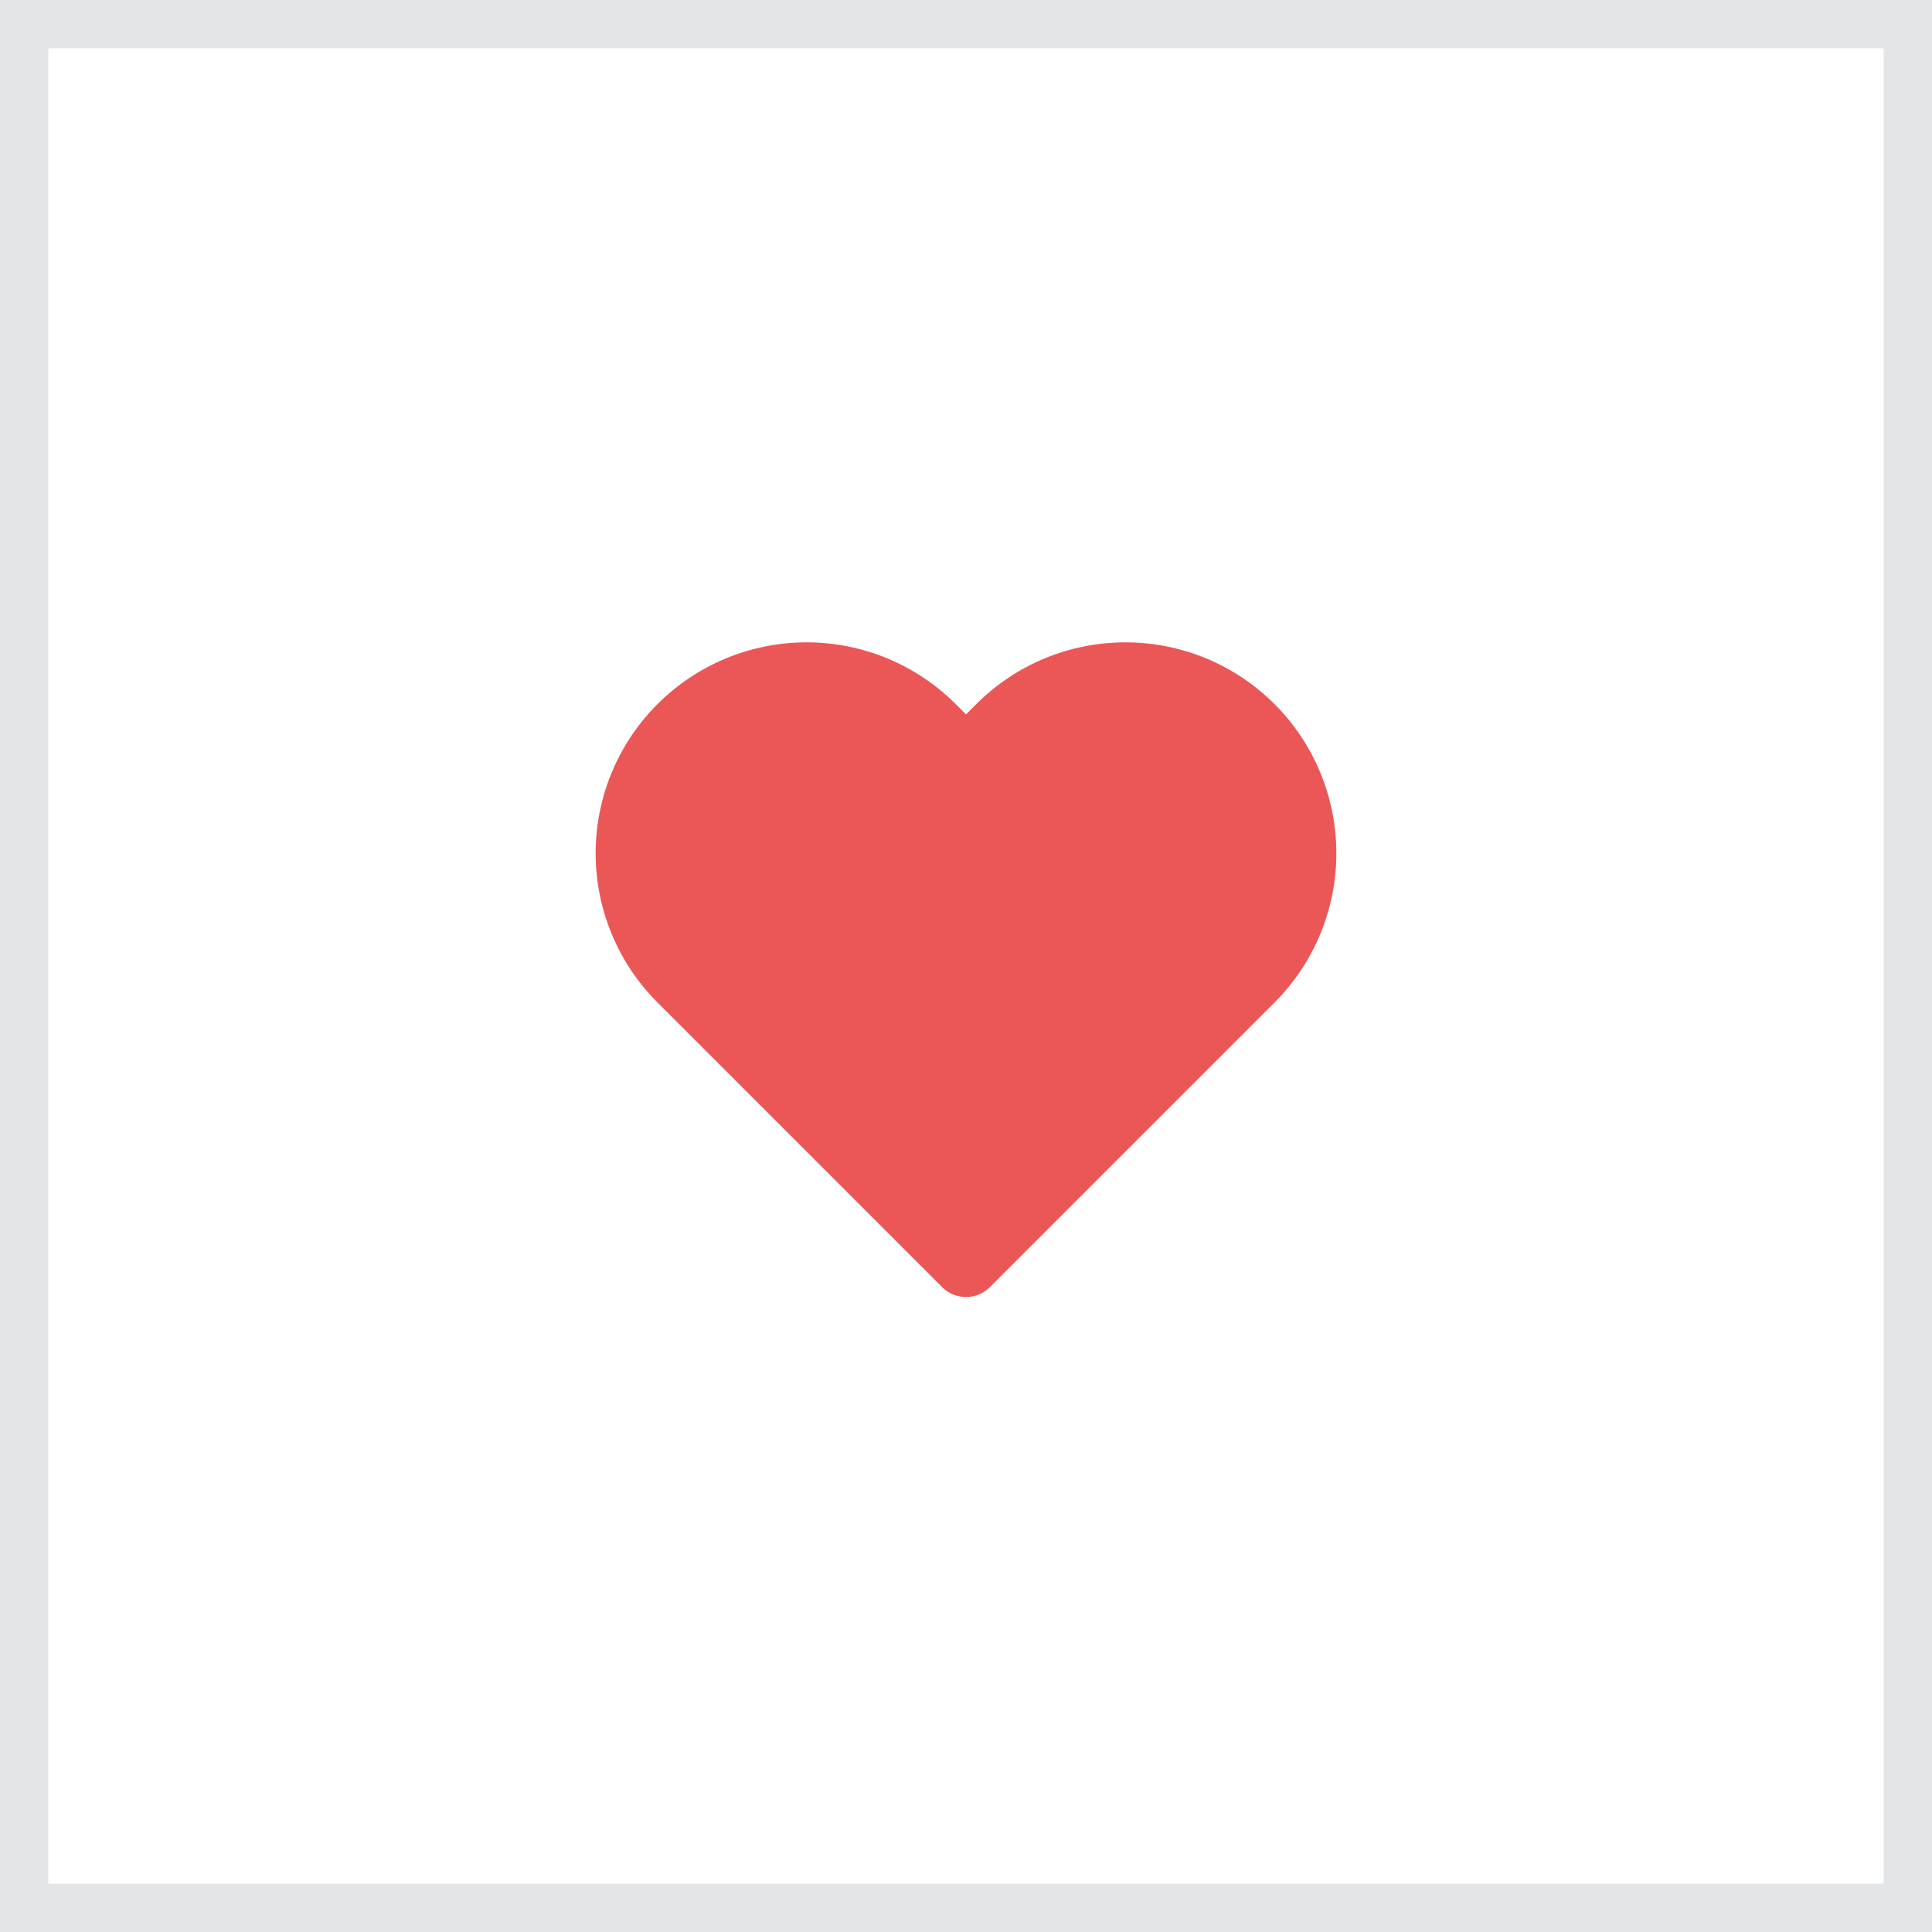
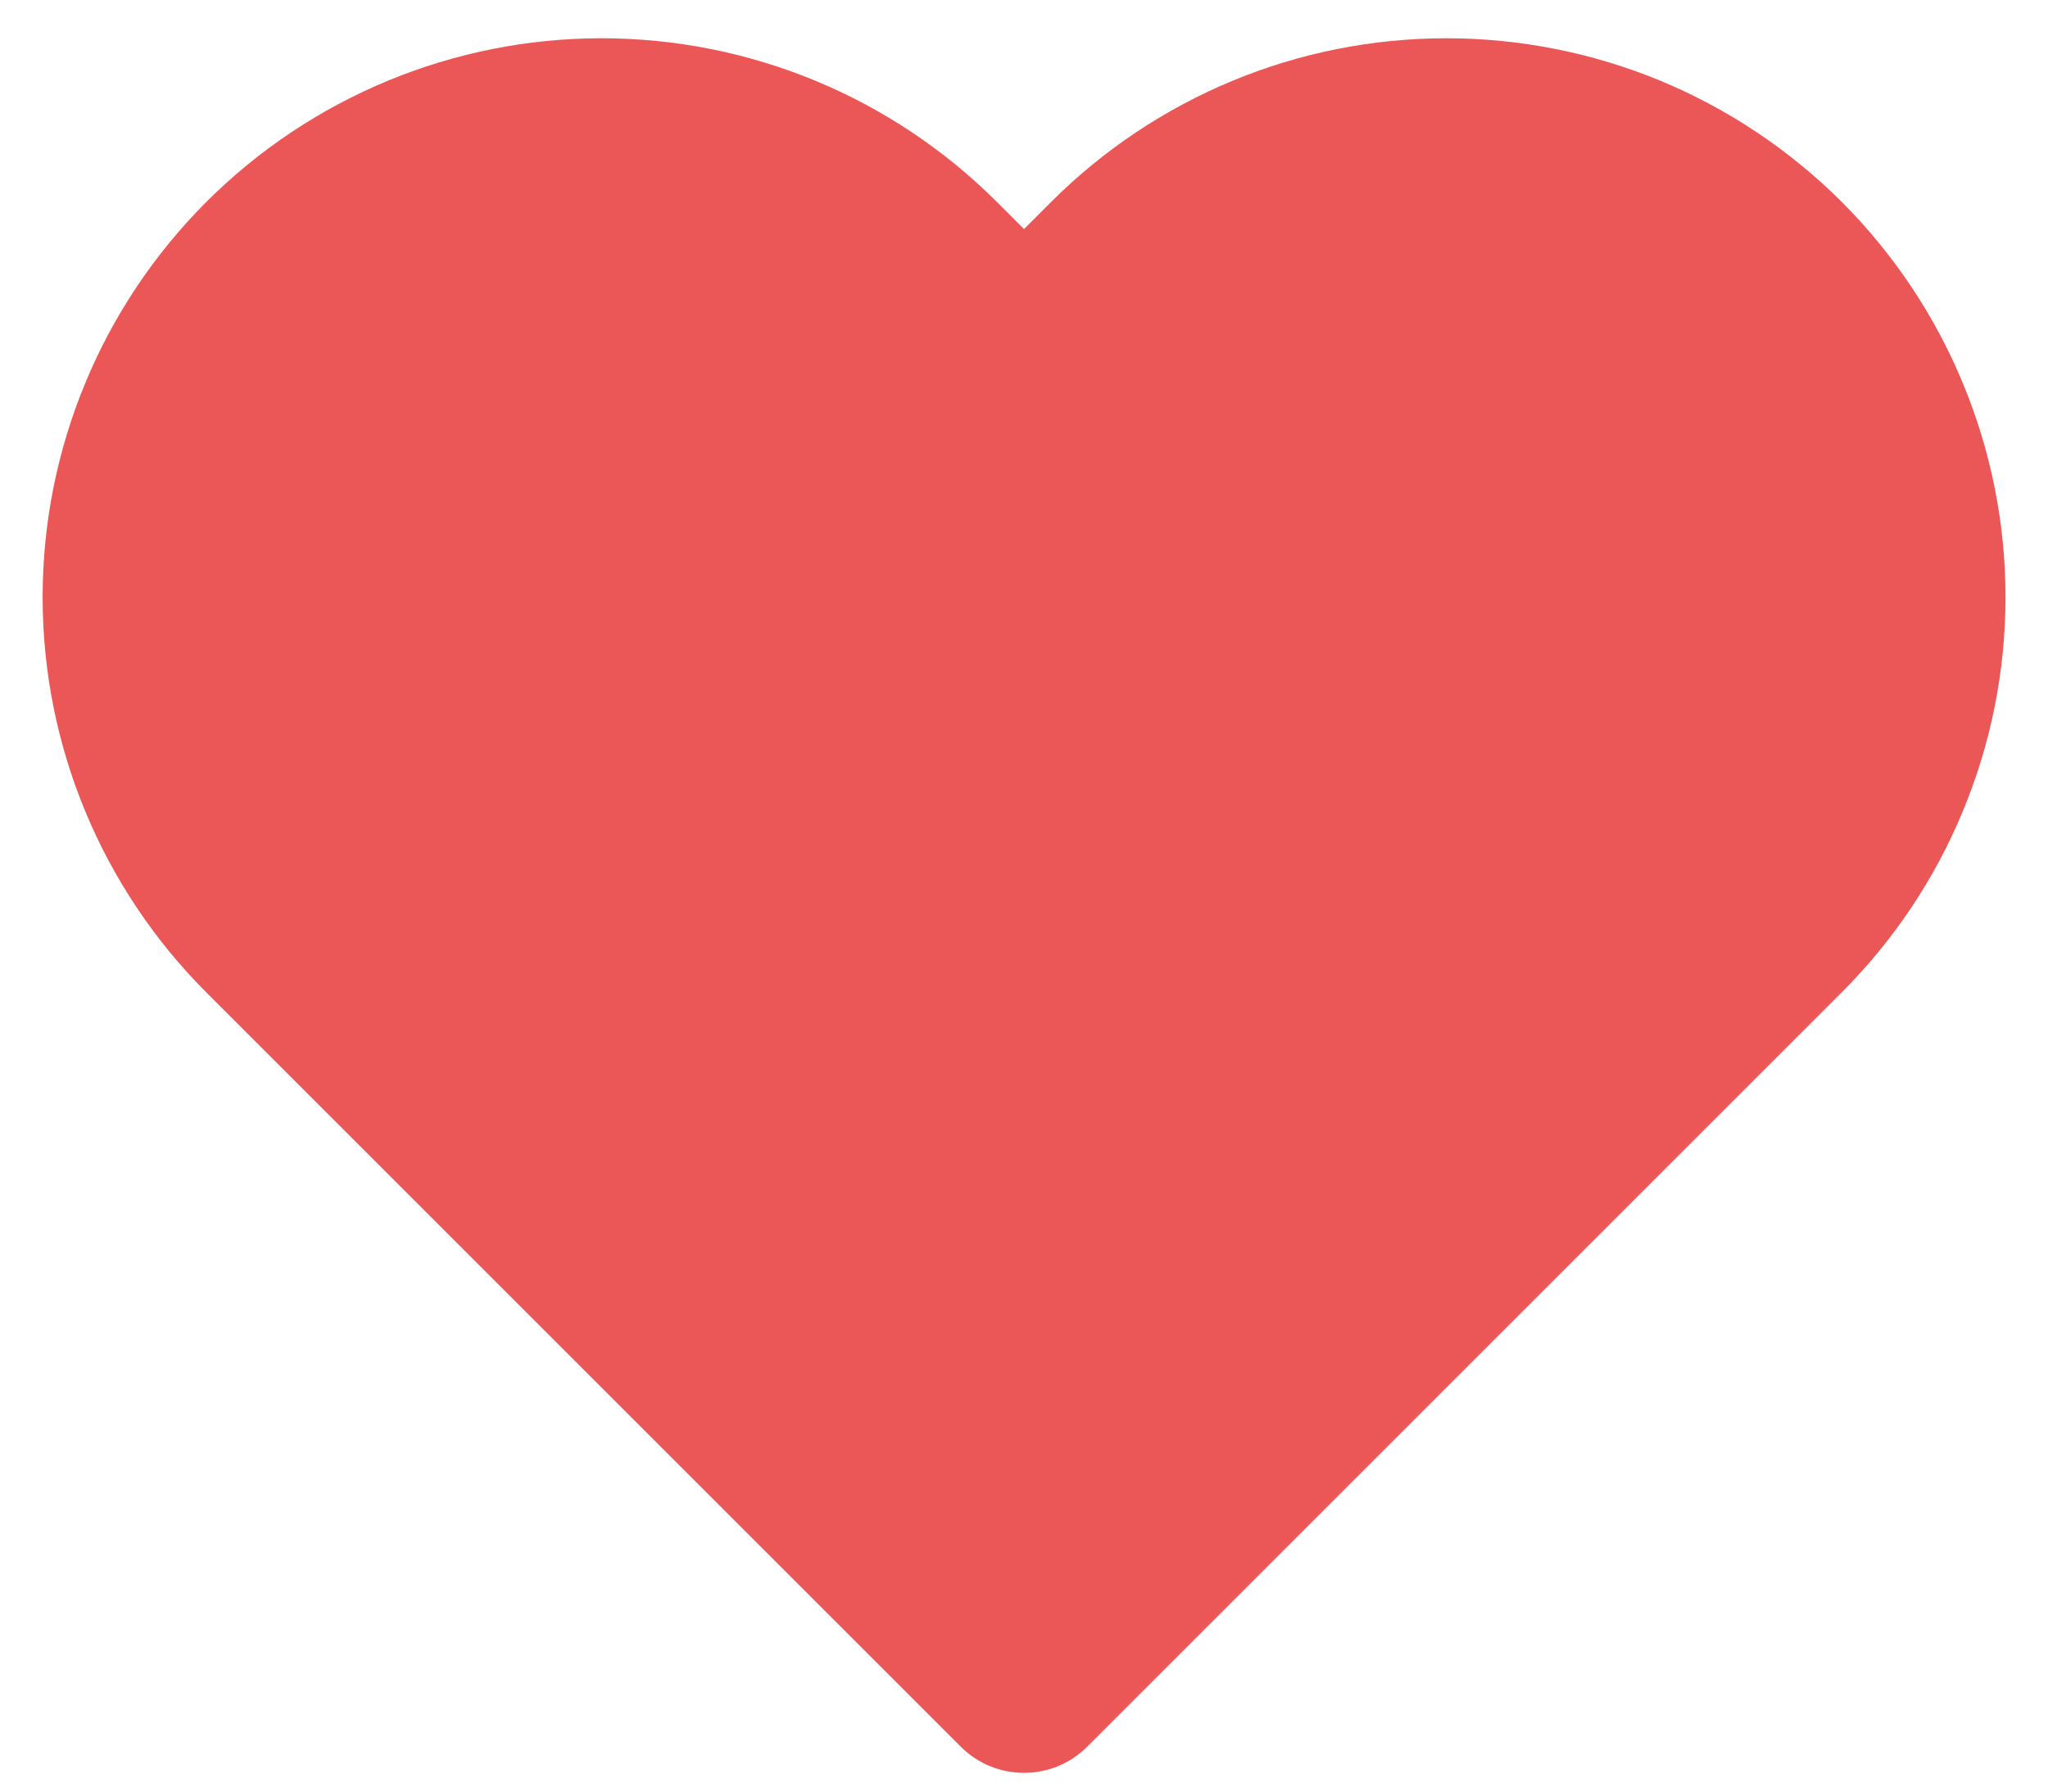
- <svg xmlns="http://www.w3.org/2000/svg" width="40" height="40" viewBox="0 0 40 40" fill="none">
-   <rect x="0.5" y="0.5" width="39" height="39" stroke="#E2E6E9" />
-   <path fill-rule="evenodd" clip-rule="evenodd" d="M23.3 13.299C22.726 13.299 22.158 13.412 21.628 13.631C21.099 13.851 20.617 14.173 20.212 14.579L20 14.79L19.788 14.578C18.969 13.759 17.858 13.299 16.7 13.299C15.542 13.299 14.431 13.759 13.612 14.578C12.793 15.397 12.332 16.508 12.332 17.667C12.332 18.825 12.793 19.936 13.612 20.755L19.505 26.648C19.778 26.922 20.222 26.922 20.495 26.648L26.388 20.755C26.794 20.349 27.116 19.868 27.335 19.338C27.555 18.808 27.668 18.24 27.668 17.667C27.668 17.093 27.555 16.525 27.335 15.995C27.116 15.465 26.794 14.984 26.389 14.579C25.983 14.173 25.502 13.851 24.972 13.631C24.442 13.412 23.874 13.299 23.3 13.299Z" fill="#EB5757" />
+ <svg xmlns="http://www.w3.org/2000/svg" width="16" height="14" viewBox="0 0 16 14" fill="none">
+   <path fill-rule="evenodd" clip-rule="evenodd" d="M11.3 0.299C10.726 0.299 10.158 0.412 9.629 0.631C9.099 0.851 8.617 1.173 8.212 1.578L8 1.79L7.788 1.578C6.969 0.759 5.858 0.299 4.7 0.299C3.542 0.299 2.431 0.759 1.612 1.578C0.793 2.397 0.333 3.508 0.333 4.667C0.333 5.825 0.793 6.936 1.612 7.755L7.505 13.648C7.778 13.922 8.222 13.922 8.495 13.648L14.388 7.755C14.794 7.349 15.116 6.868 15.335 6.338C15.555 5.808 15.668 5.24 15.668 4.667C15.668 4.093 15.555 3.525 15.335 2.995C15.116 2.465 14.794 1.984 14.389 1.578C13.983 1.173 13.502 0.851 12.972 0.631C12.442 0.412 11.874 0.299 11.3 0.299Z" fill="#EB5757" />
</svg>
